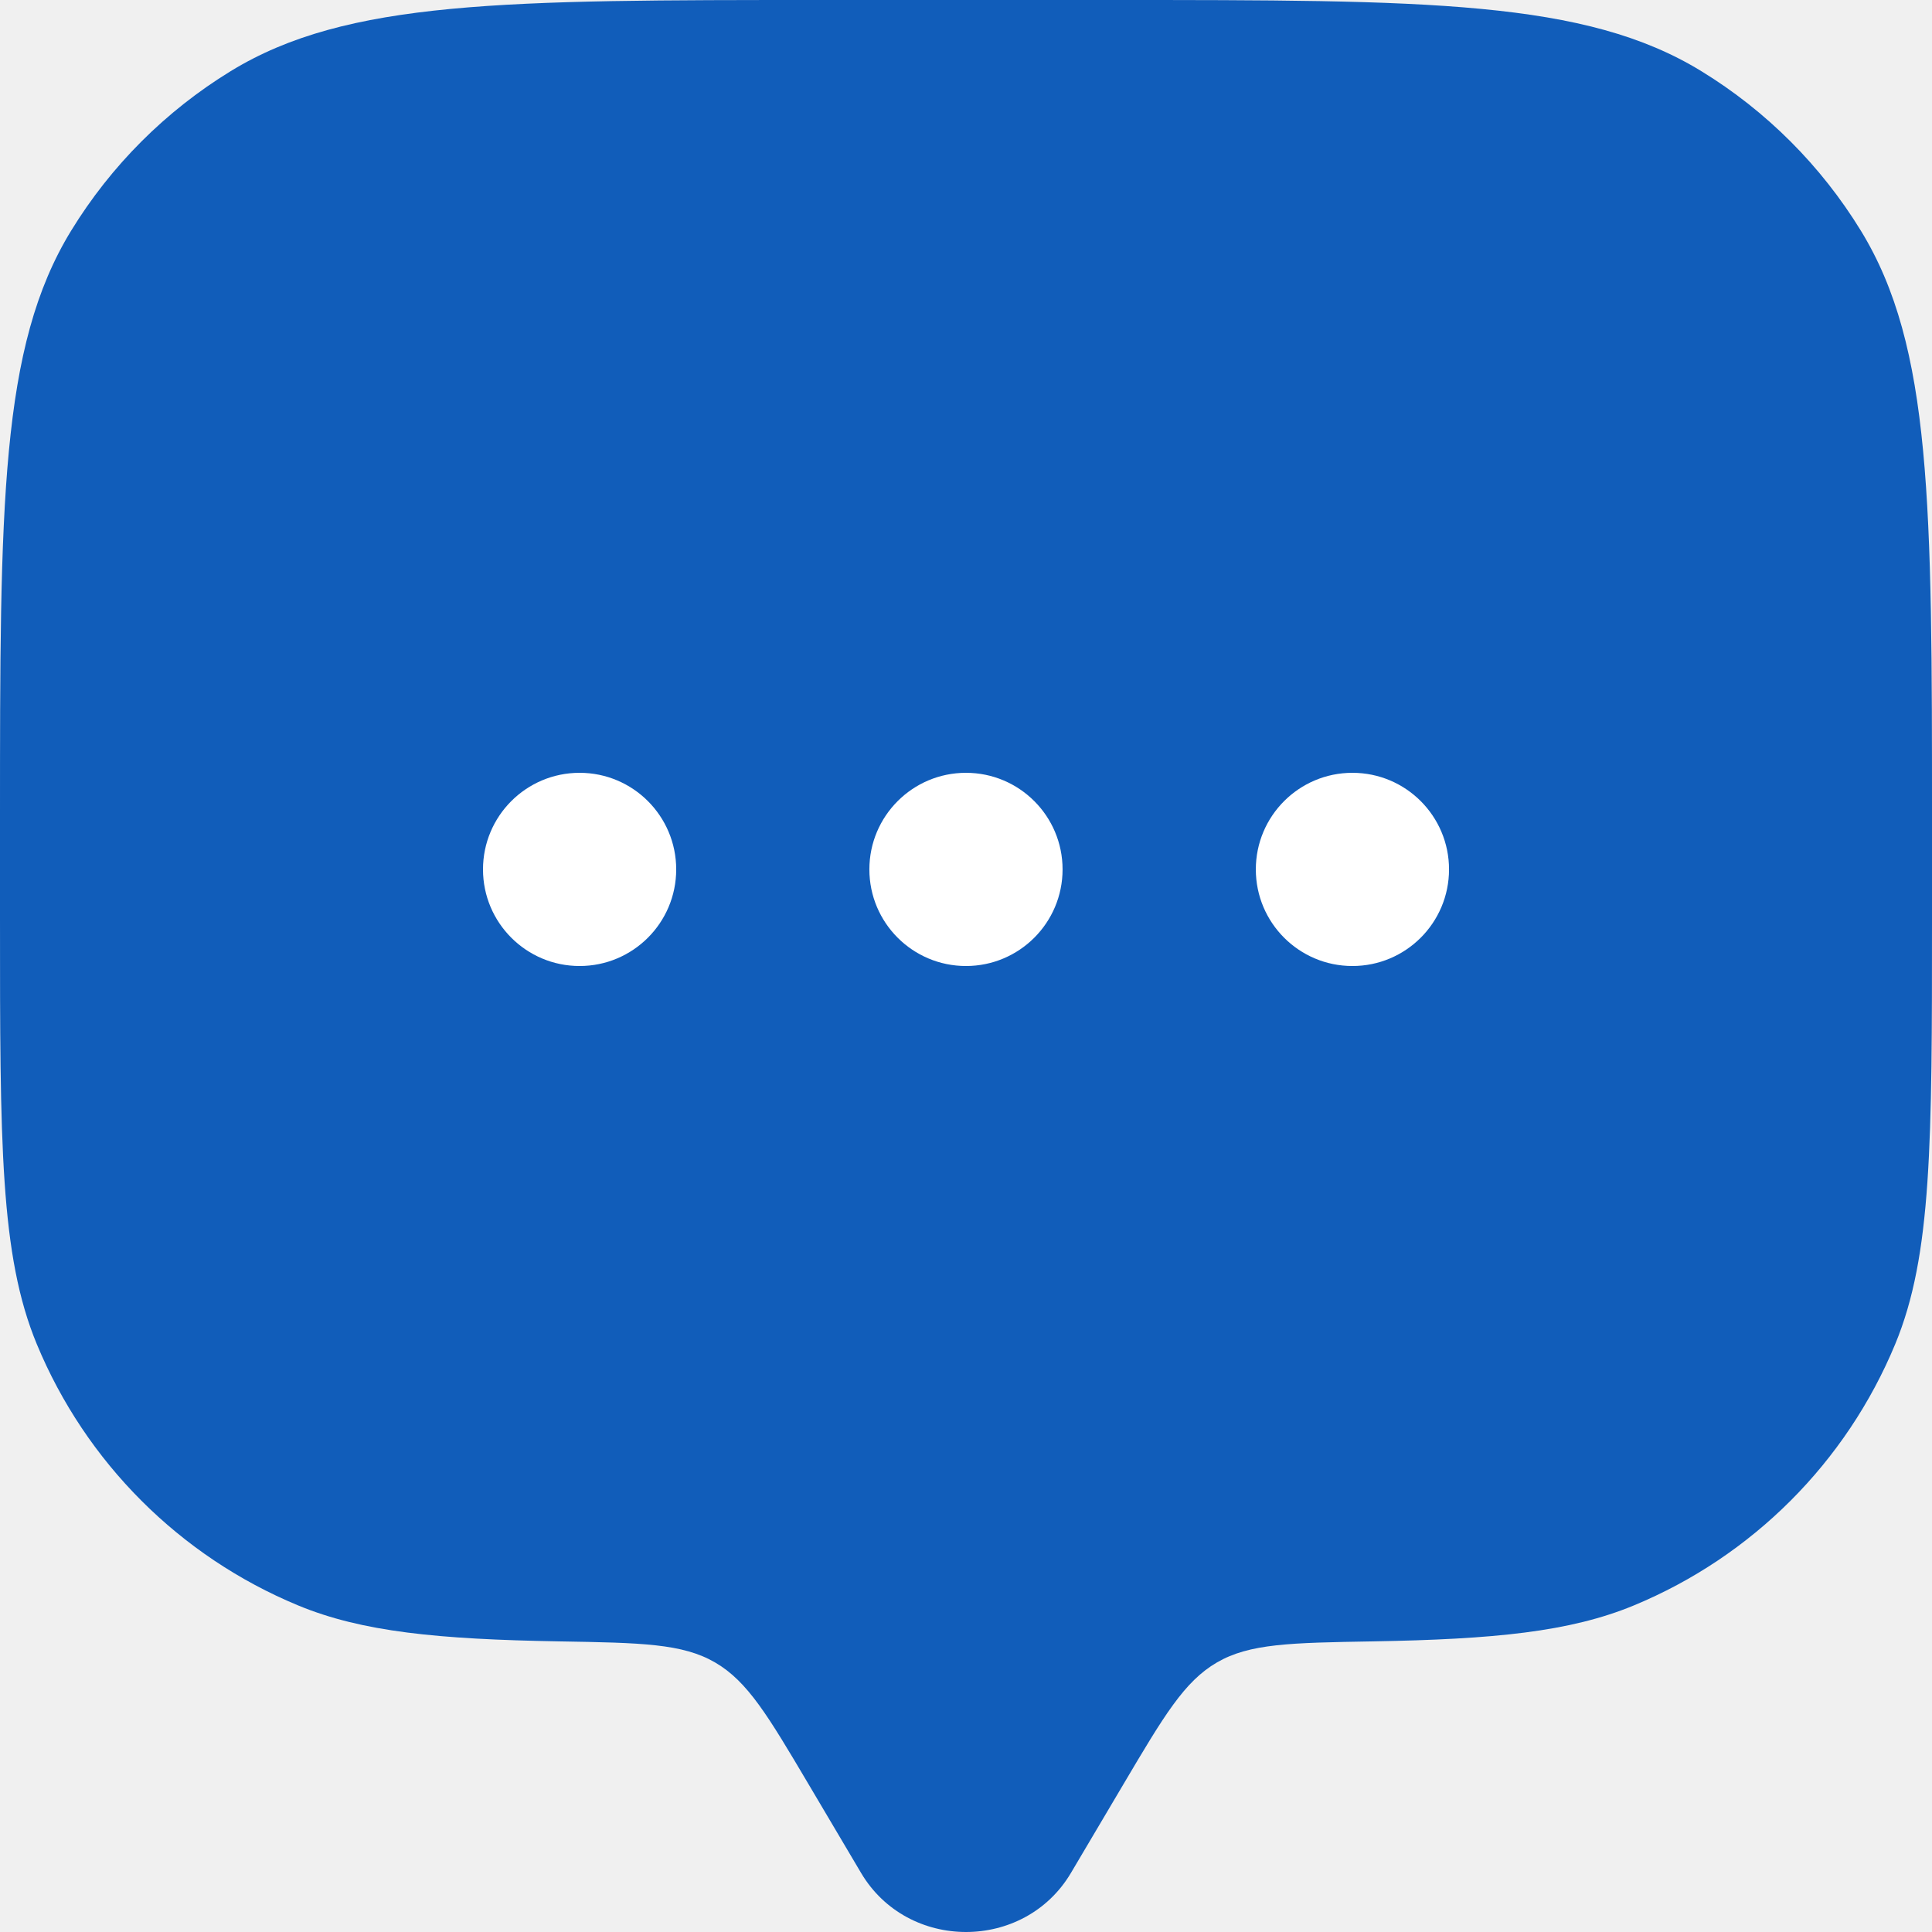
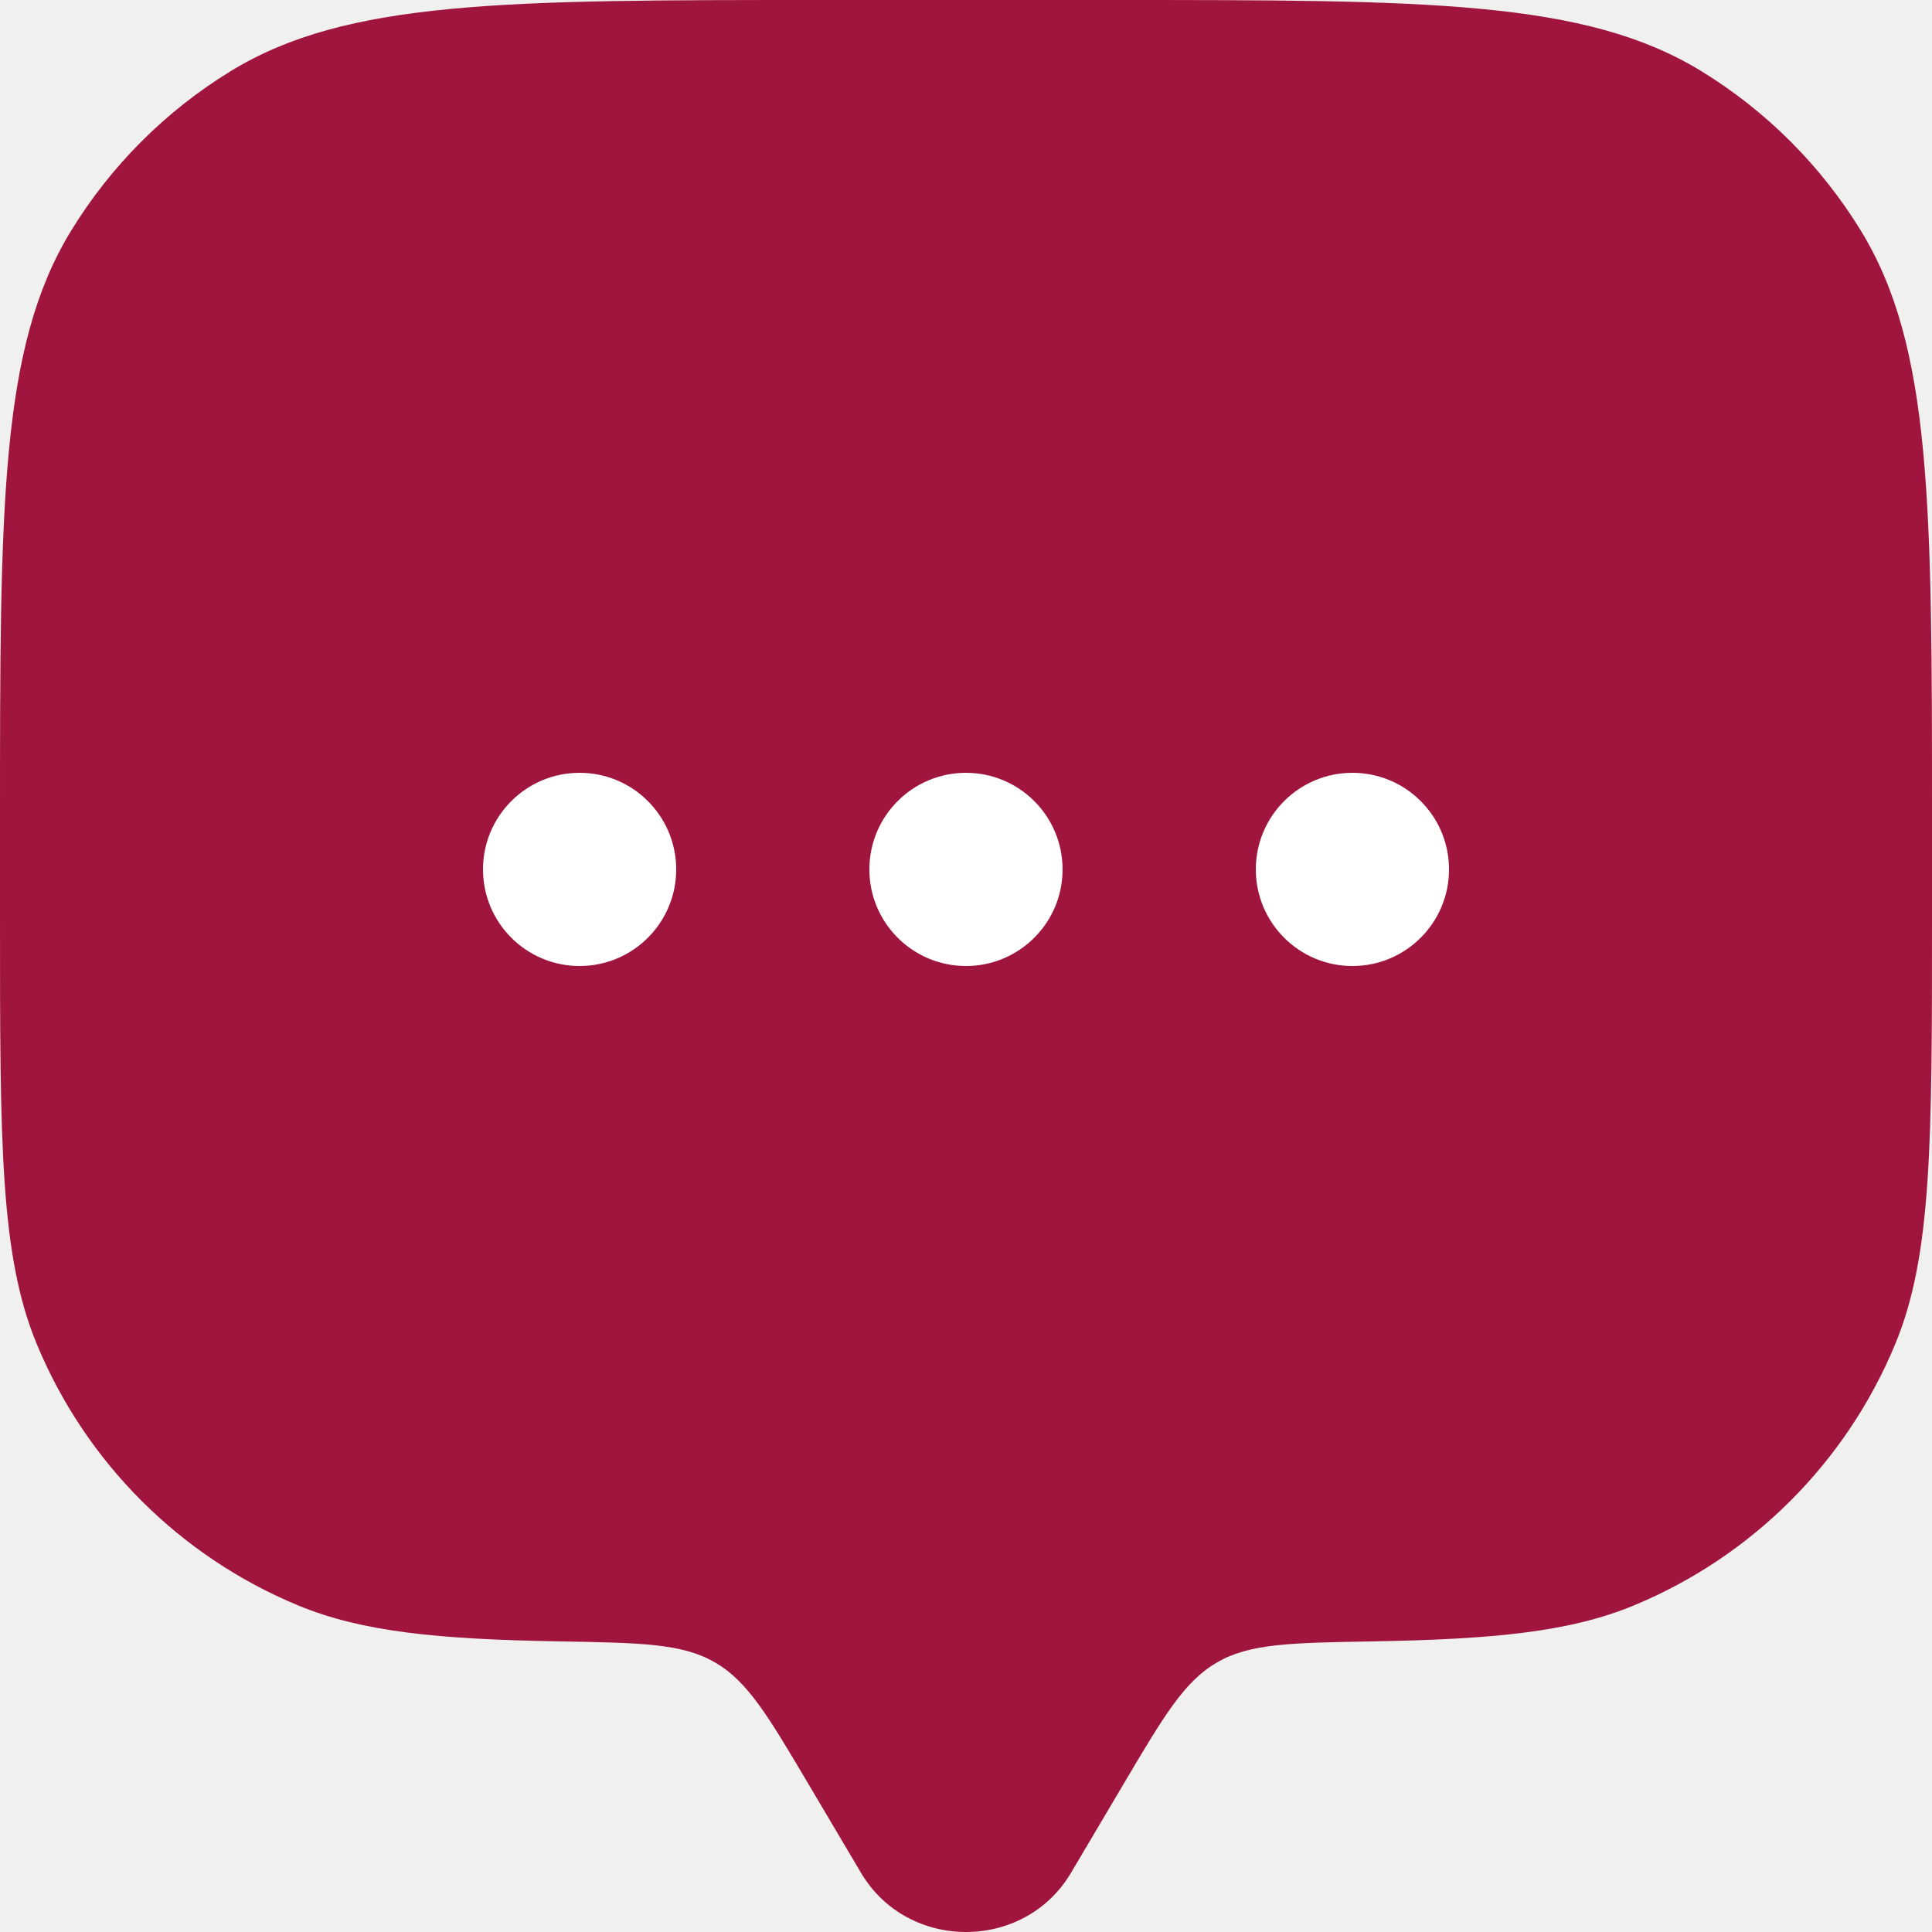
<svg xmlns="http://www.w3.org/2000/svg" width="300" height="300" viewBox="0 0 300 300" fill="none">
-   <path d="M174.433 277.078L166.301 290.817C159.053 303.061 140.948 303.061 133.7 290.817L125.568 277.078C119.261 266.422 116.108 261.096 111.042 258.148C105.977 255.202 99.599 255.092 86.844 254.873C68.014 254.548 56.204 253.394 46.299 249.292C27.922 241.679 13.321 227.08 5.709 208.702C-4.47037e-07 194.92 0 177.446 0 142.501V127.5C0 78.399 -8.94073e-07 53.848 11.052 35.813C17.236 25.721 25.721 17.236 35.813 11.052C53.848 -8.94073e-07 78.399 0 127.5 0H172.501C221.602 0 246.152 -8.94073e-07 264.188 11.052C274.281 17.236 282.765 25.721 288.949 35.813C300.001 53.848 300.001 78.399 300.001 127.5V142.501C300.001 177.446 300.001 194.92 294.292 208.702C286.68 227.08 272.08 241.679 253.702 249.292C243.797 253.394 231.988 254.548 213.157 254.873C200.401 255.092 194.024 255.202 188.959 258.148C183.893 261.094 180.739 266.422 174.433 277.078Z" fill="#115dba" />
+   <path d="M174.433 277.078L166.301 290.817C159.053 303.061 140.948 303.061 133.7 290.817L125.568 277.078C119.261 266.422 116.108 261.096 111.042 258.148C105.977 255.202 99.599 255.092 86.844 254.873C68.014 254.548 56.204 253.394 46.299 249.292C27.922 241.679 13.321 227.08 5.709 208.702C-4.47037e-07 194.92 0 177.446 0 142.501V127.5C0 78.399 -8.94073e-07 53.848 11.052 35.813C17.236 25.721 25.721 17.236 35.813 11.052C53.848 -8.94073e-07 78.399 0 127.5 0H172.501C221.602 0 246.152 -8.94073e-07 264.188 11.052C274.281 17.236 282.765 25.721 288.949 35.813C300.001 53.848 300.001 78.399 300.001 127.5V142.501C300.001 177.446 300.001 194.92 294.292 208.702C286.68 227.08 272.08 241.679 253.702 249.292C243.797 253.394 231.988 254.548 213.157 254.873C200.401 255.092 194.024 255.202 188.959 258.148C183.893 261.094 180.739 266.422 174.433 277.078Z" fill="#A0153E" />
  <path d="M225.004 135.002C225.004 143.287 218.288 150.002 210.004 150.002C201.719 150.002 195.004 143.287 195.004 135.002C195.004 126.717 201.719 120.002 210.004 120.002C218.288 120.002 225.004 126.717 225.004 135.002Z" fill="white" />
  <path d="M164.996 135.002C164.996 143.287 158.281 150.002 149.996 150.002C141.712 150.002 134.996 143.287 134.996 135.002C134.996 126.717 141.712 120.002 149.996 120.002C158.281 120.002 164.996 126.717 164.996 135.002Z" fill="white" />
  <path d="M105 135.002C105 143.287 98.284 150.002 90 150.002C81.716 150.002 75 143.287 75 135.002C75 126.717 81.716 120.002 90 120.002C98.284 120.002 105 126.717 105 135.002Z" fill="white" />
</svg>
